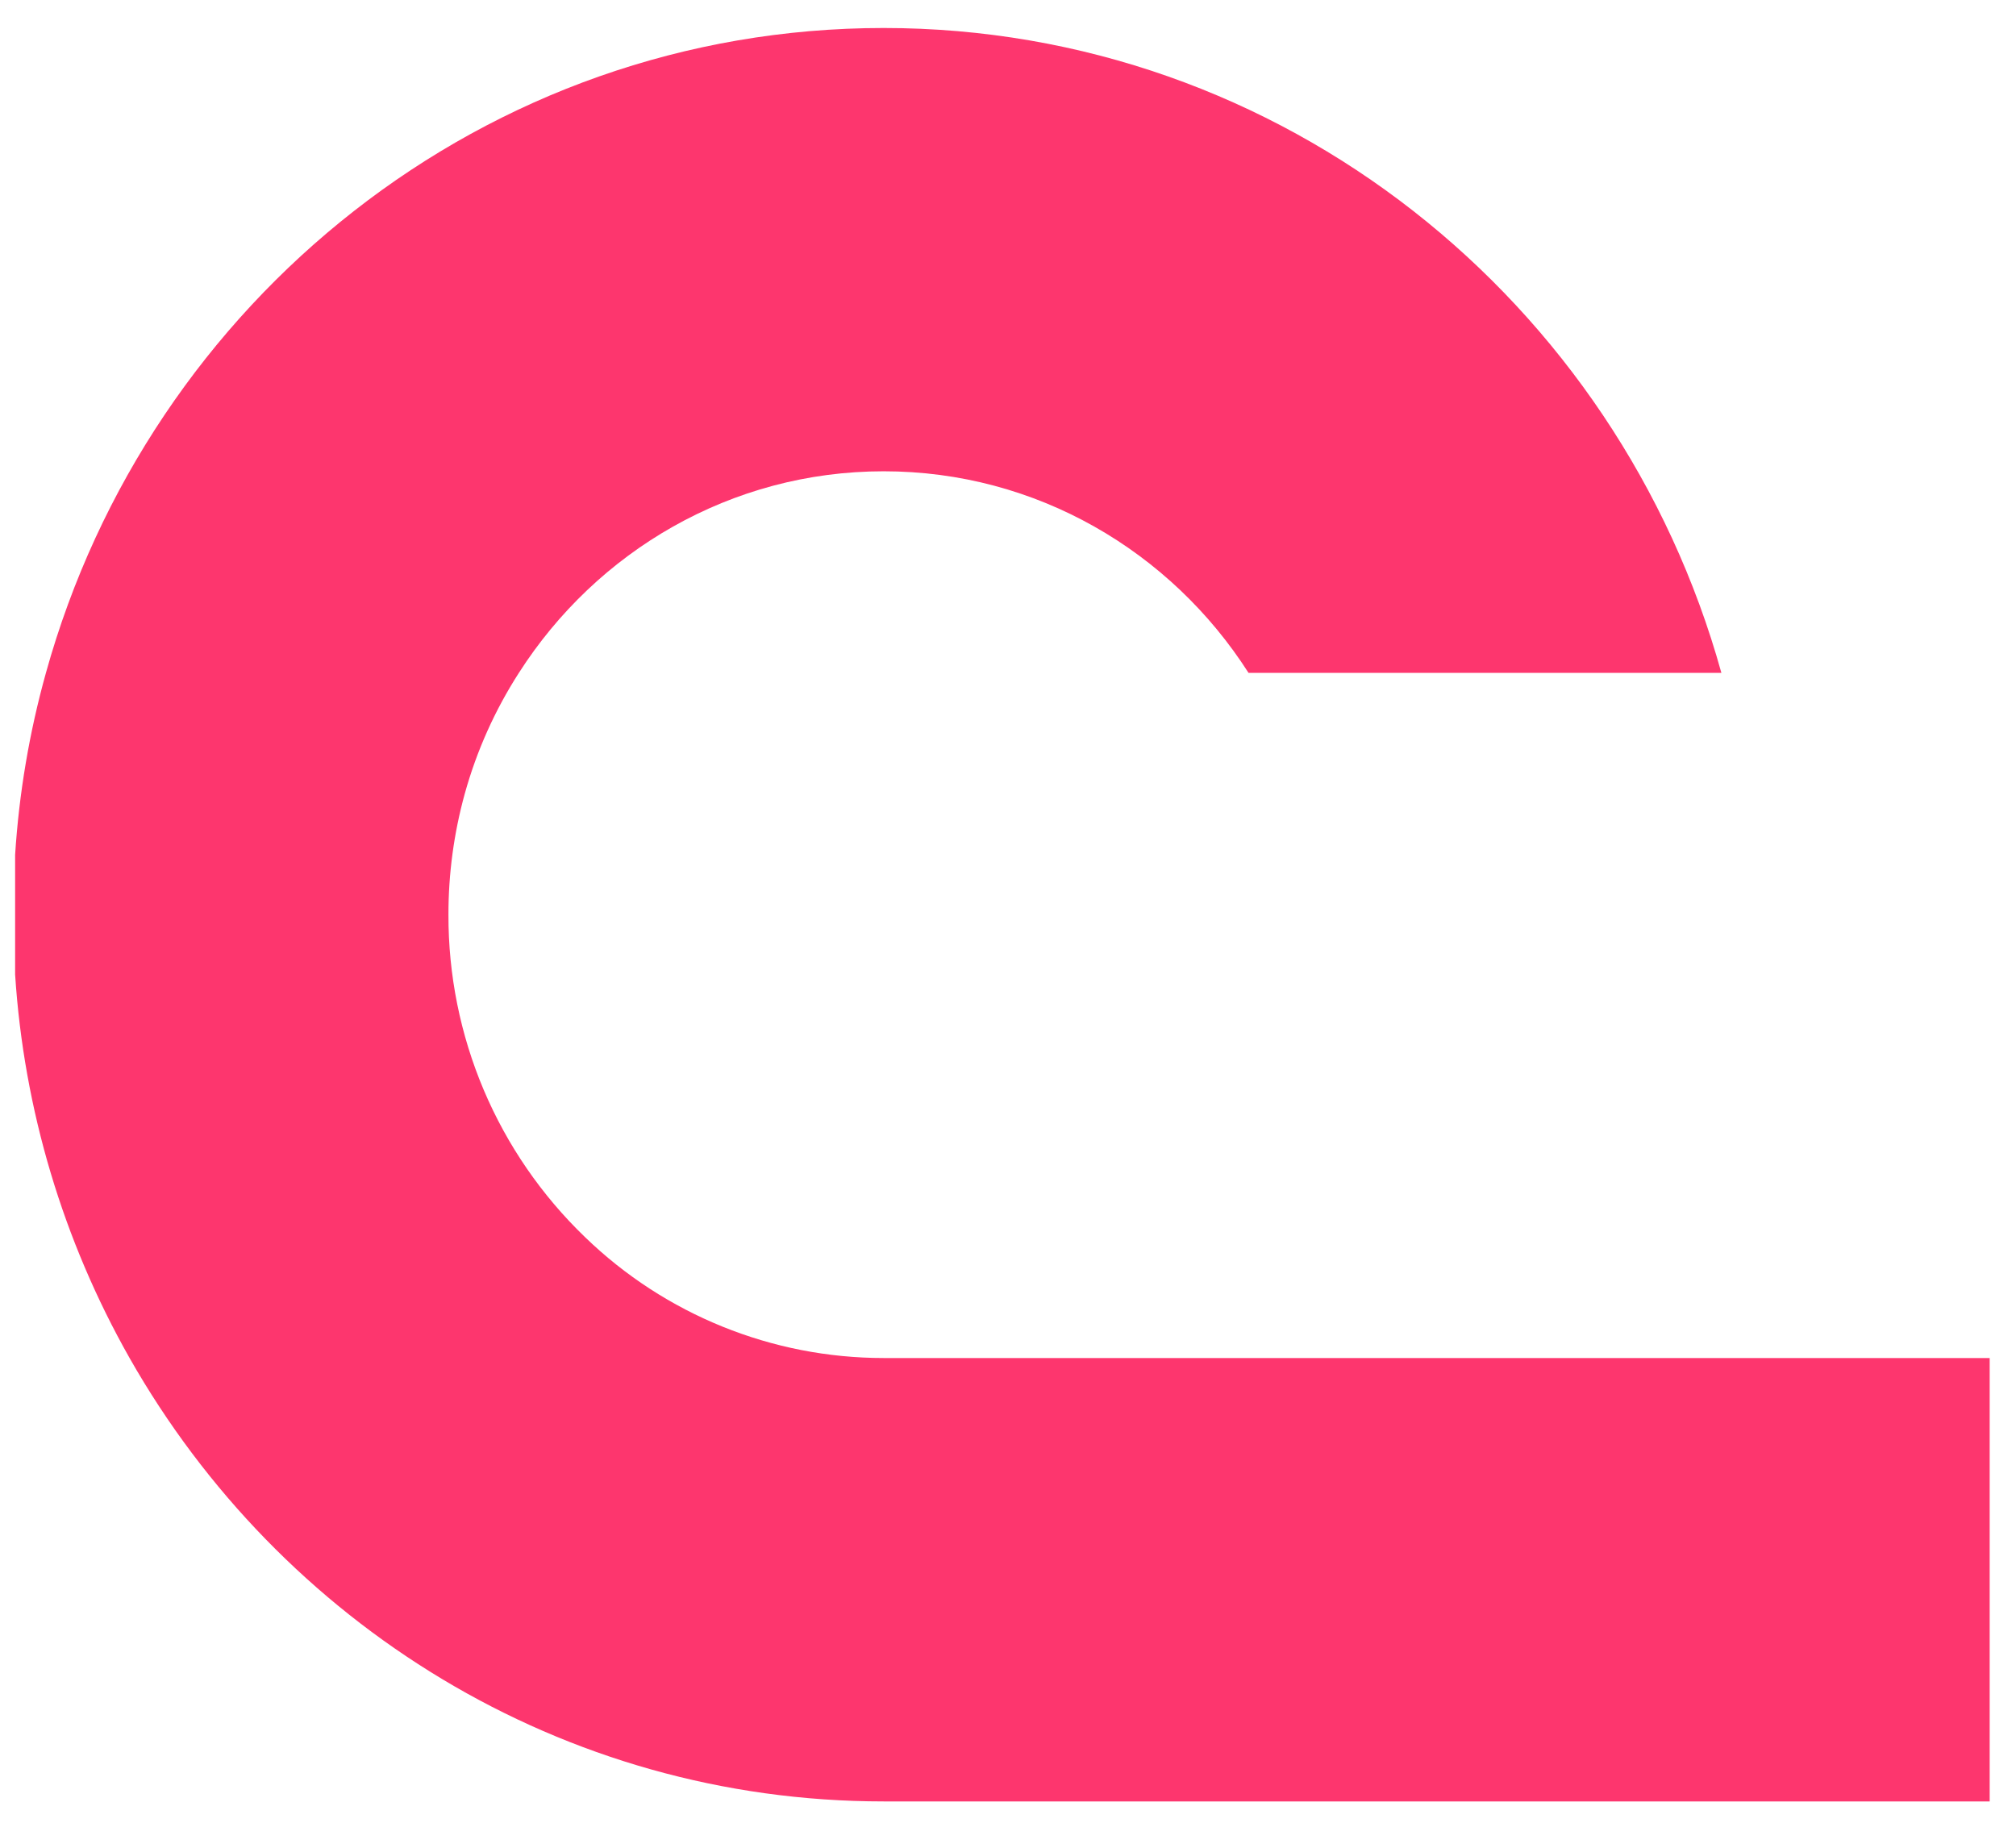
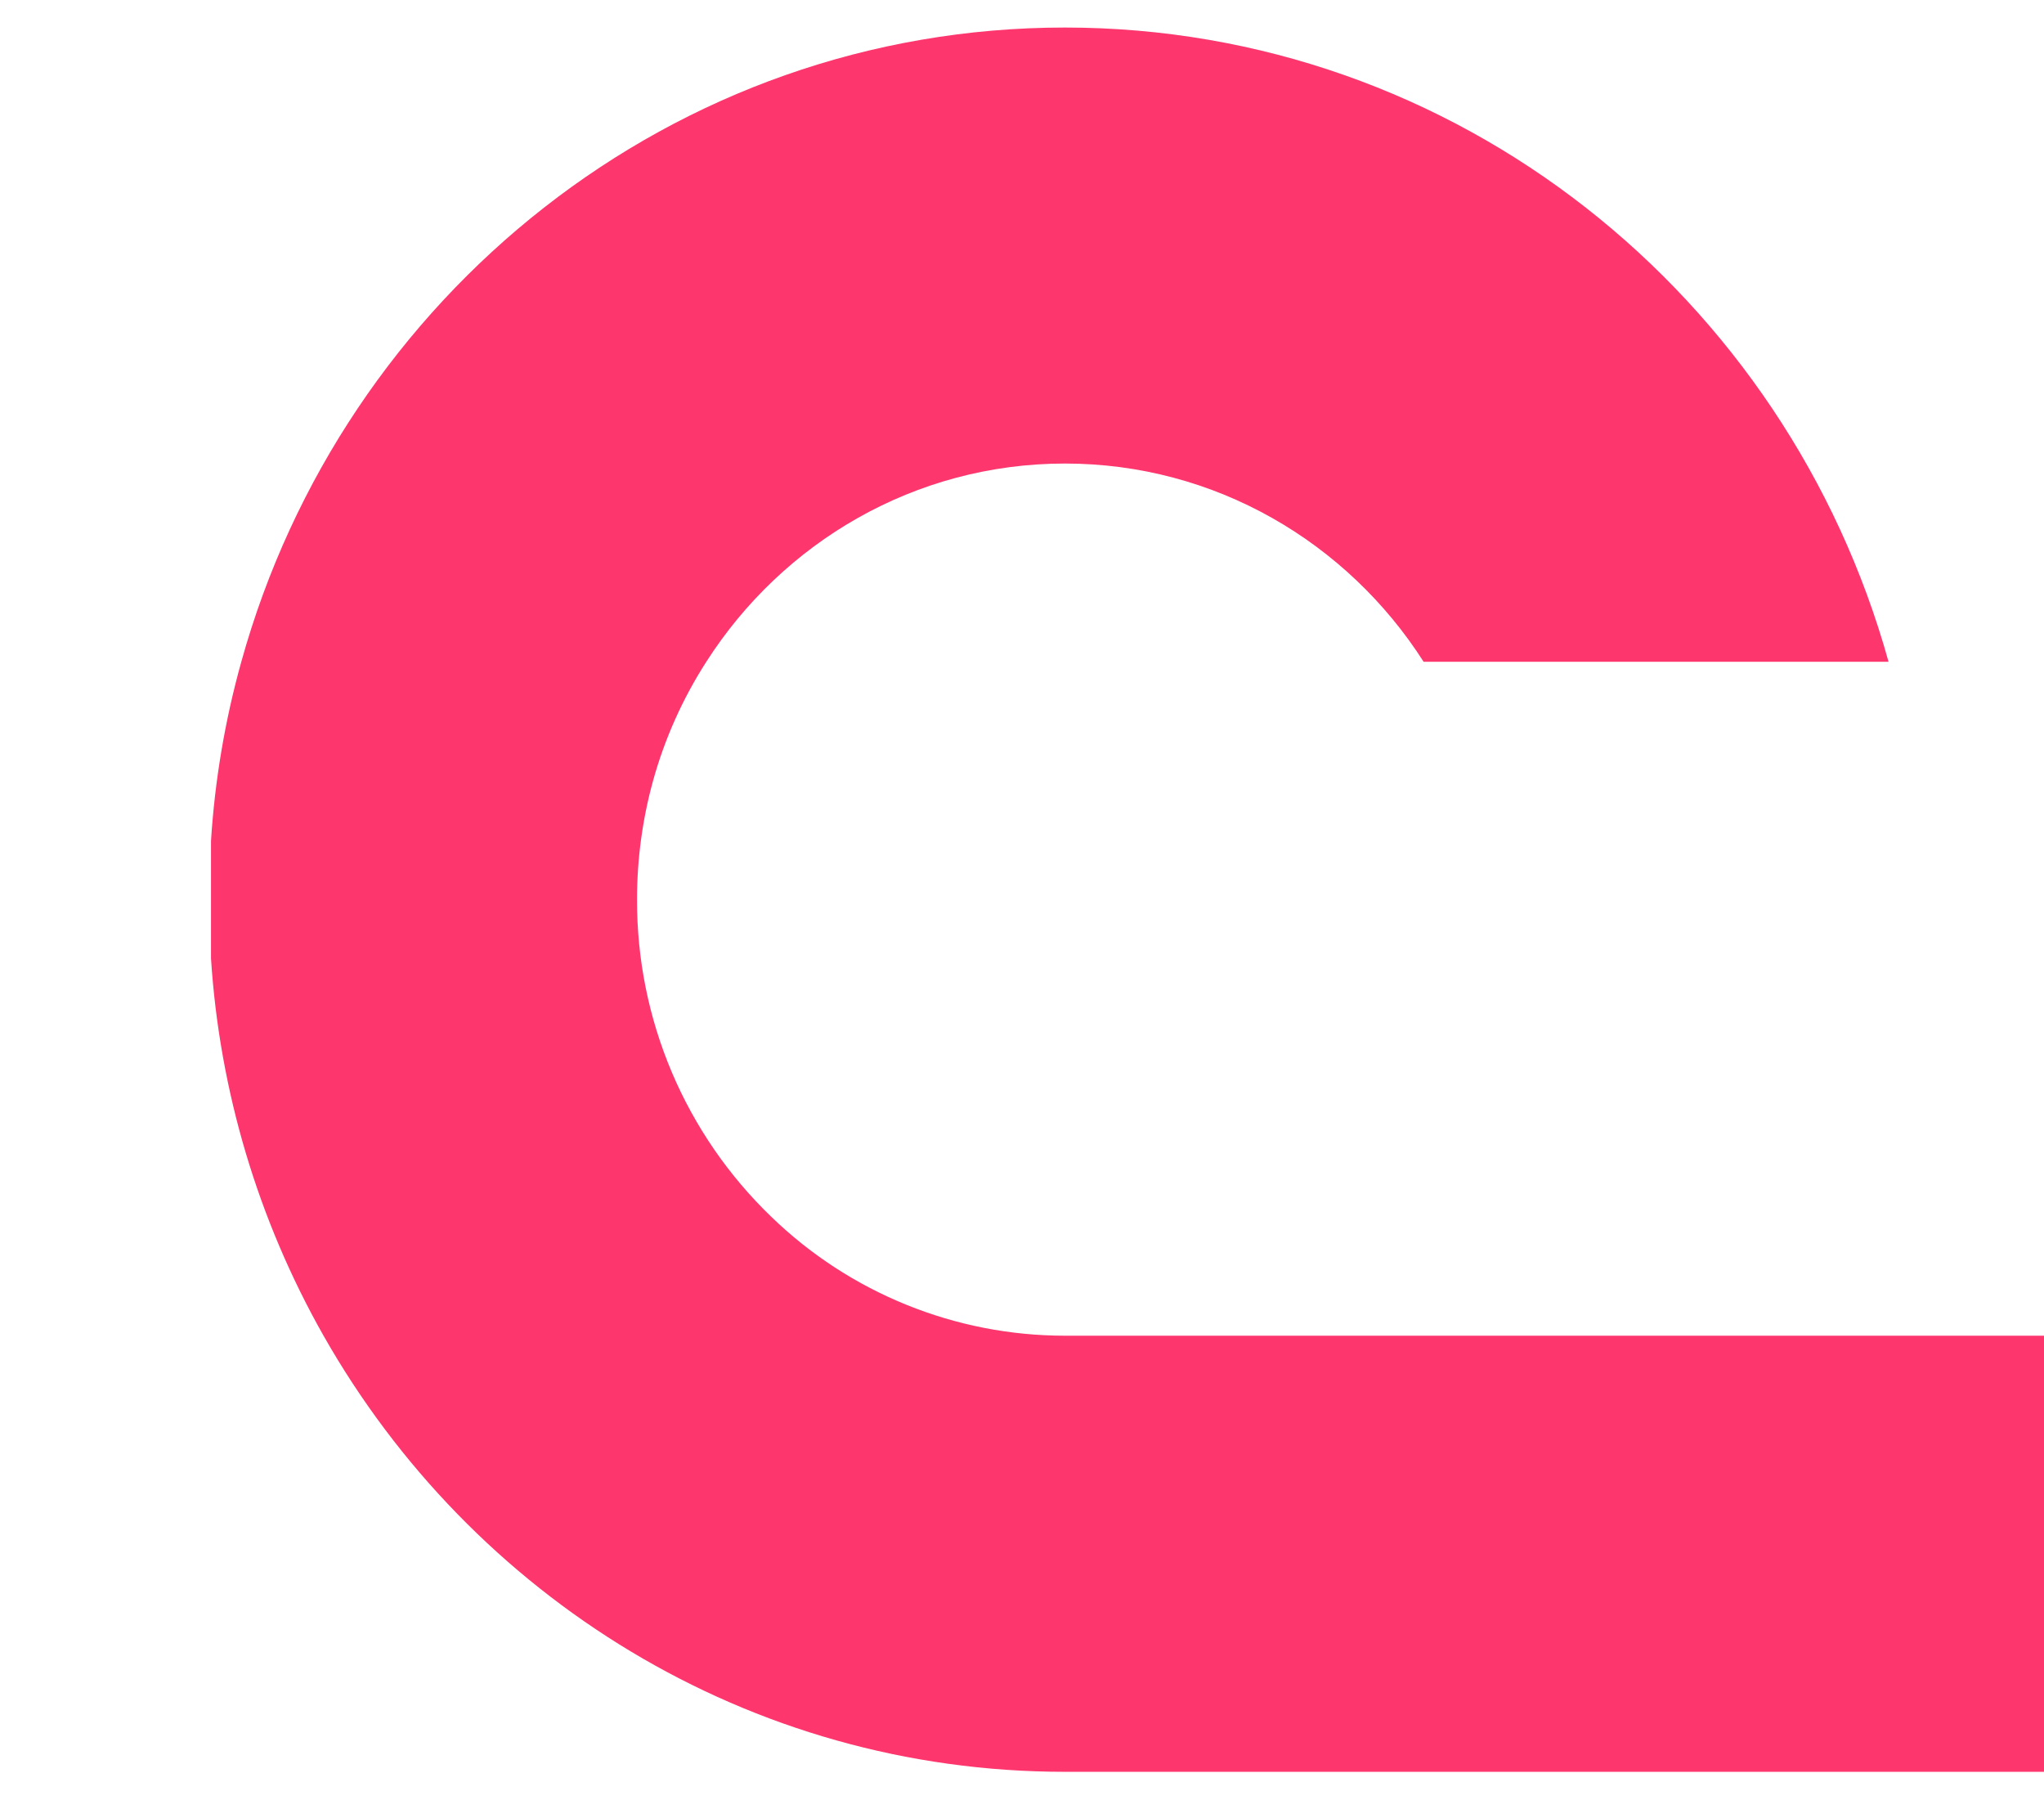
- <svg xmlns="http://www.w3.org/2000/svg" width="36" height="33" viewBox="0 0 36 33" fill="none">
+ <svg xmlns="http://www.w3.org/2000/svg" width="27" height="24" viewBox="0 0 30 33" fill="none">
  <path d="M35.53 24.254V32.173H15.78C10.026 32.173 5.002 28.988 2.314 24.254C1.125 22.155 0.426 19.814 0.27 17.406L0.27 15.267C0.34 14.168 0.524 13.079 0.82 12.018C2.666 5.369 8.666 0.5 15.779 0.5C22.896 0.5 28.894 5.372 30.739 12.017H22.295C20.91 9.85 18.509 8.417 15.78 8.417C13.051 8.417 10.652 9.85 9.266 12.017C8.837 12.684 8.511 13.412 8.299 14.177C8.105 14.88 8.007 15.607 8.008 16.336C8.005 17.411 8.219 18.476 8.638 19.466C9.057 20.455 9.672 21.349 10.446 22.094C11.877 23.48 13.79 24.254 15.78 24.254H35.53Z" fill="#FD366E" />
</svg>
